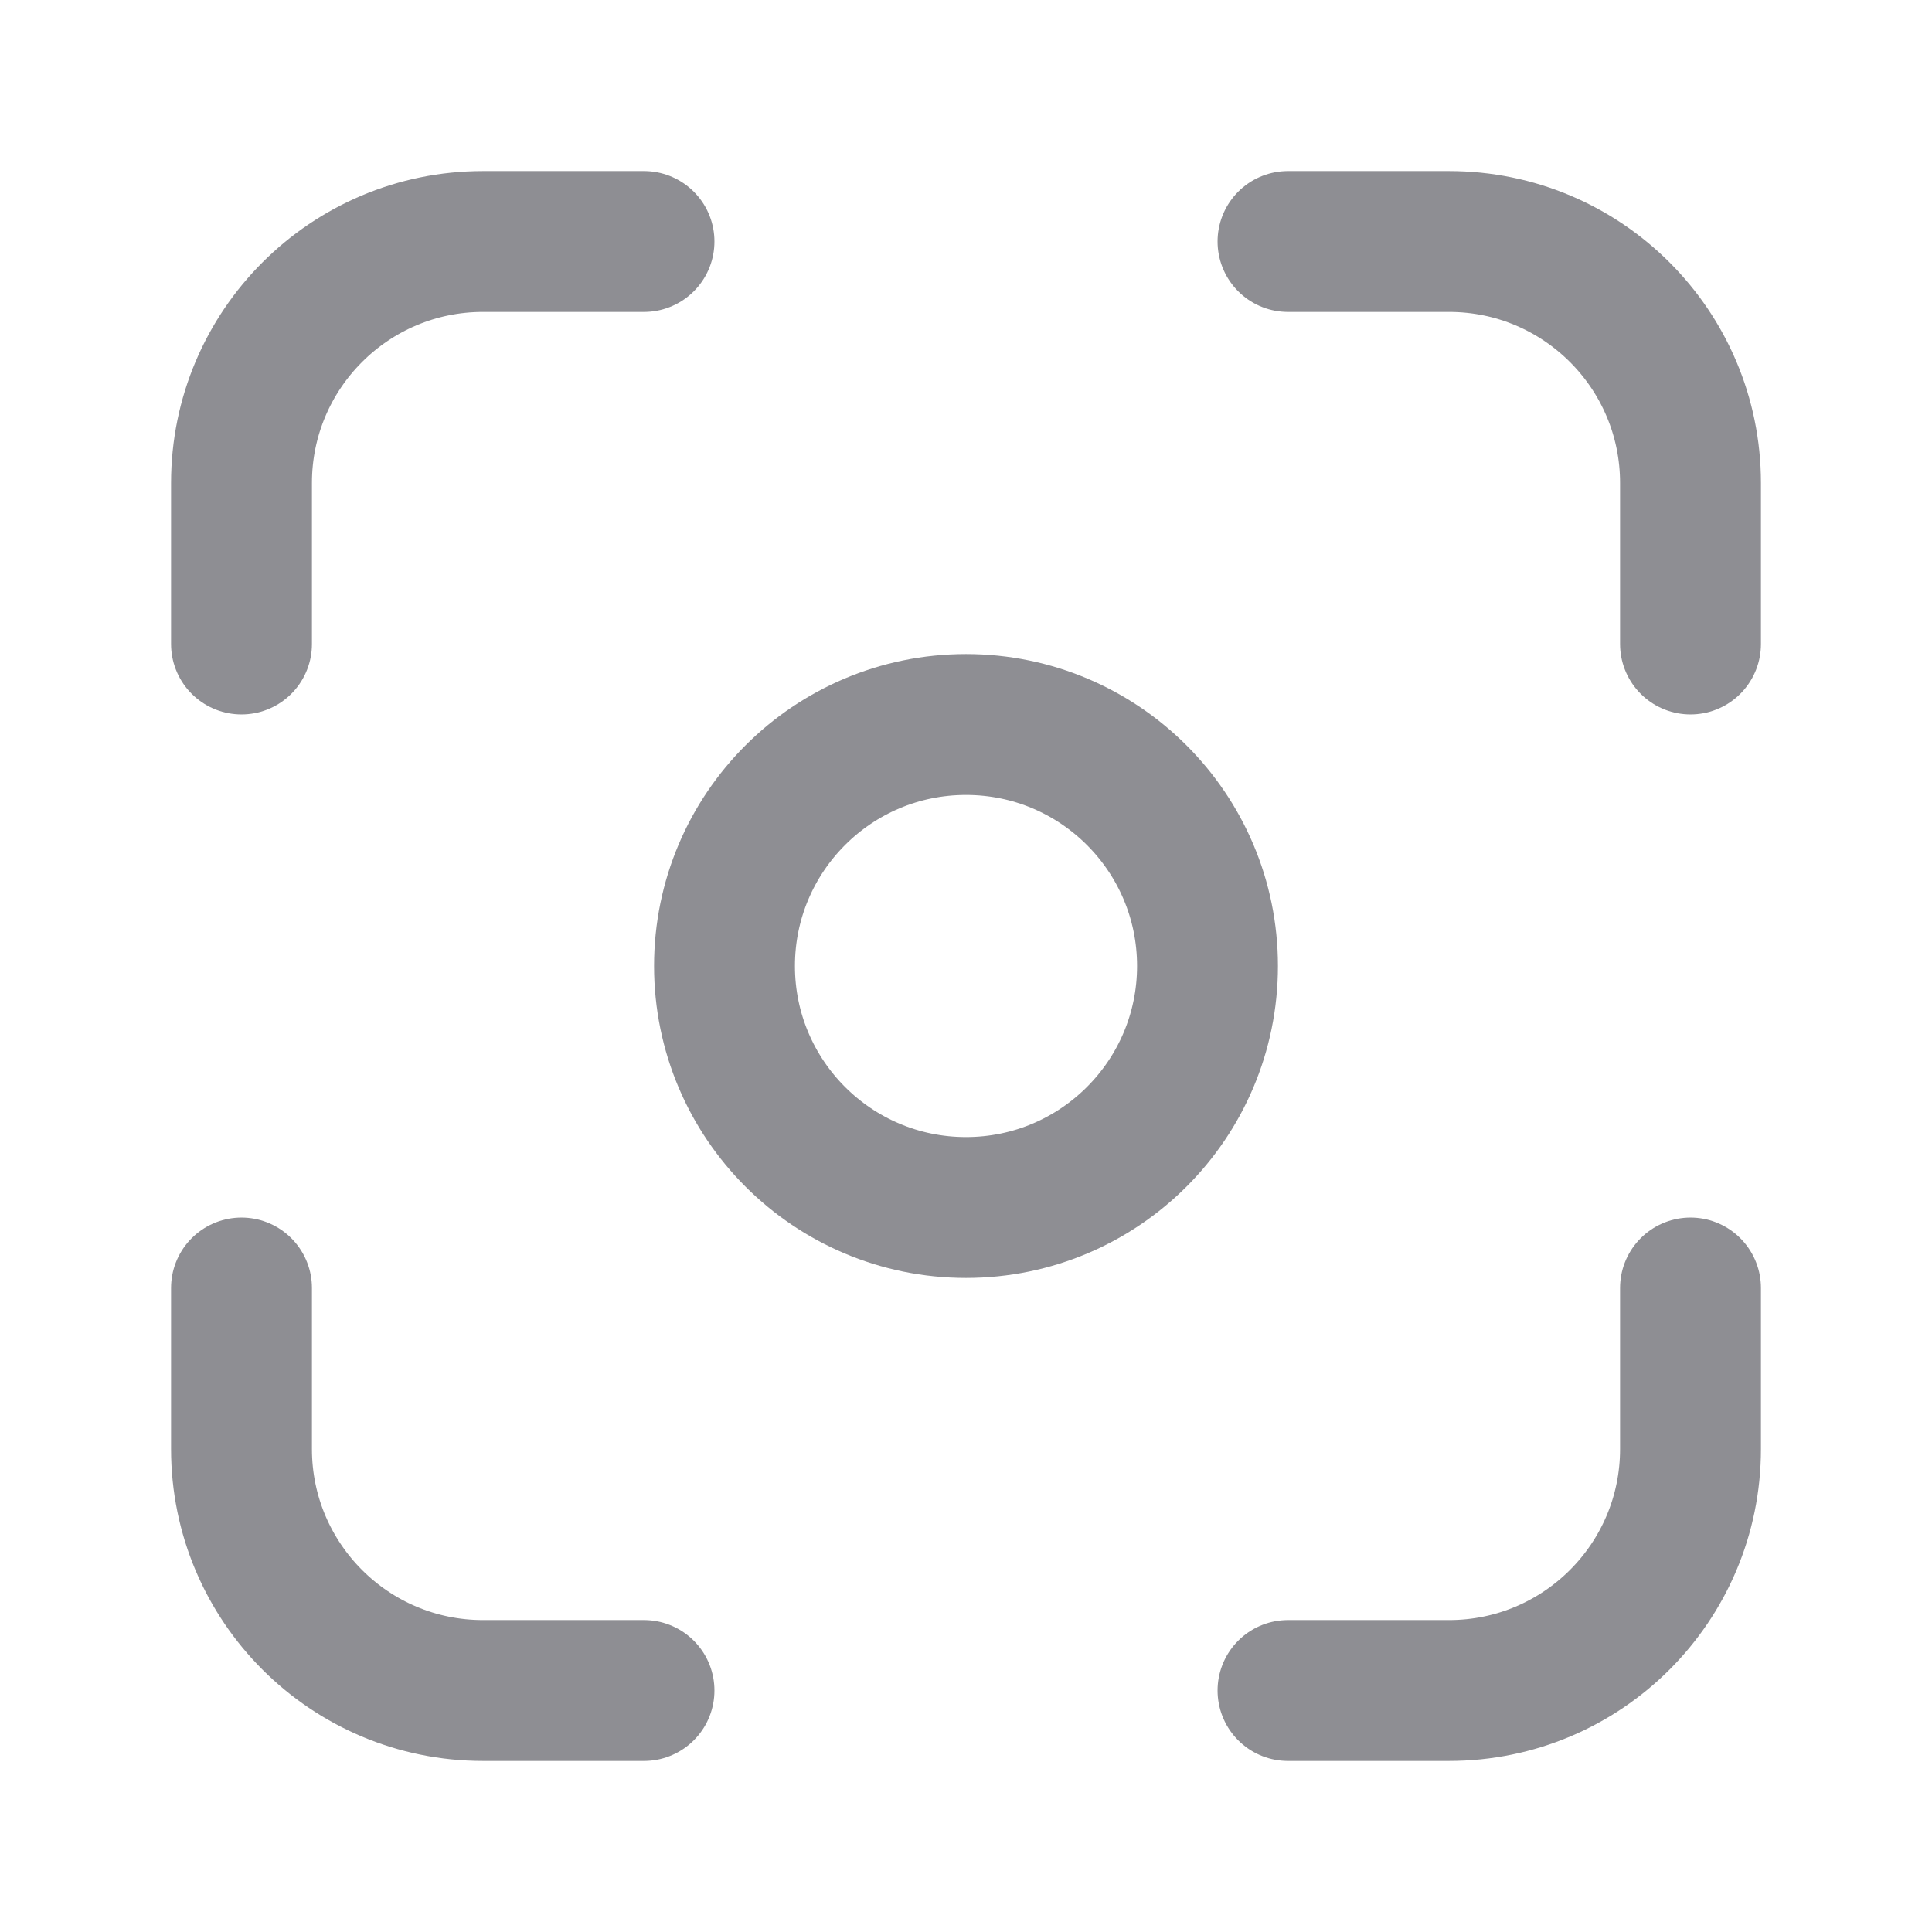
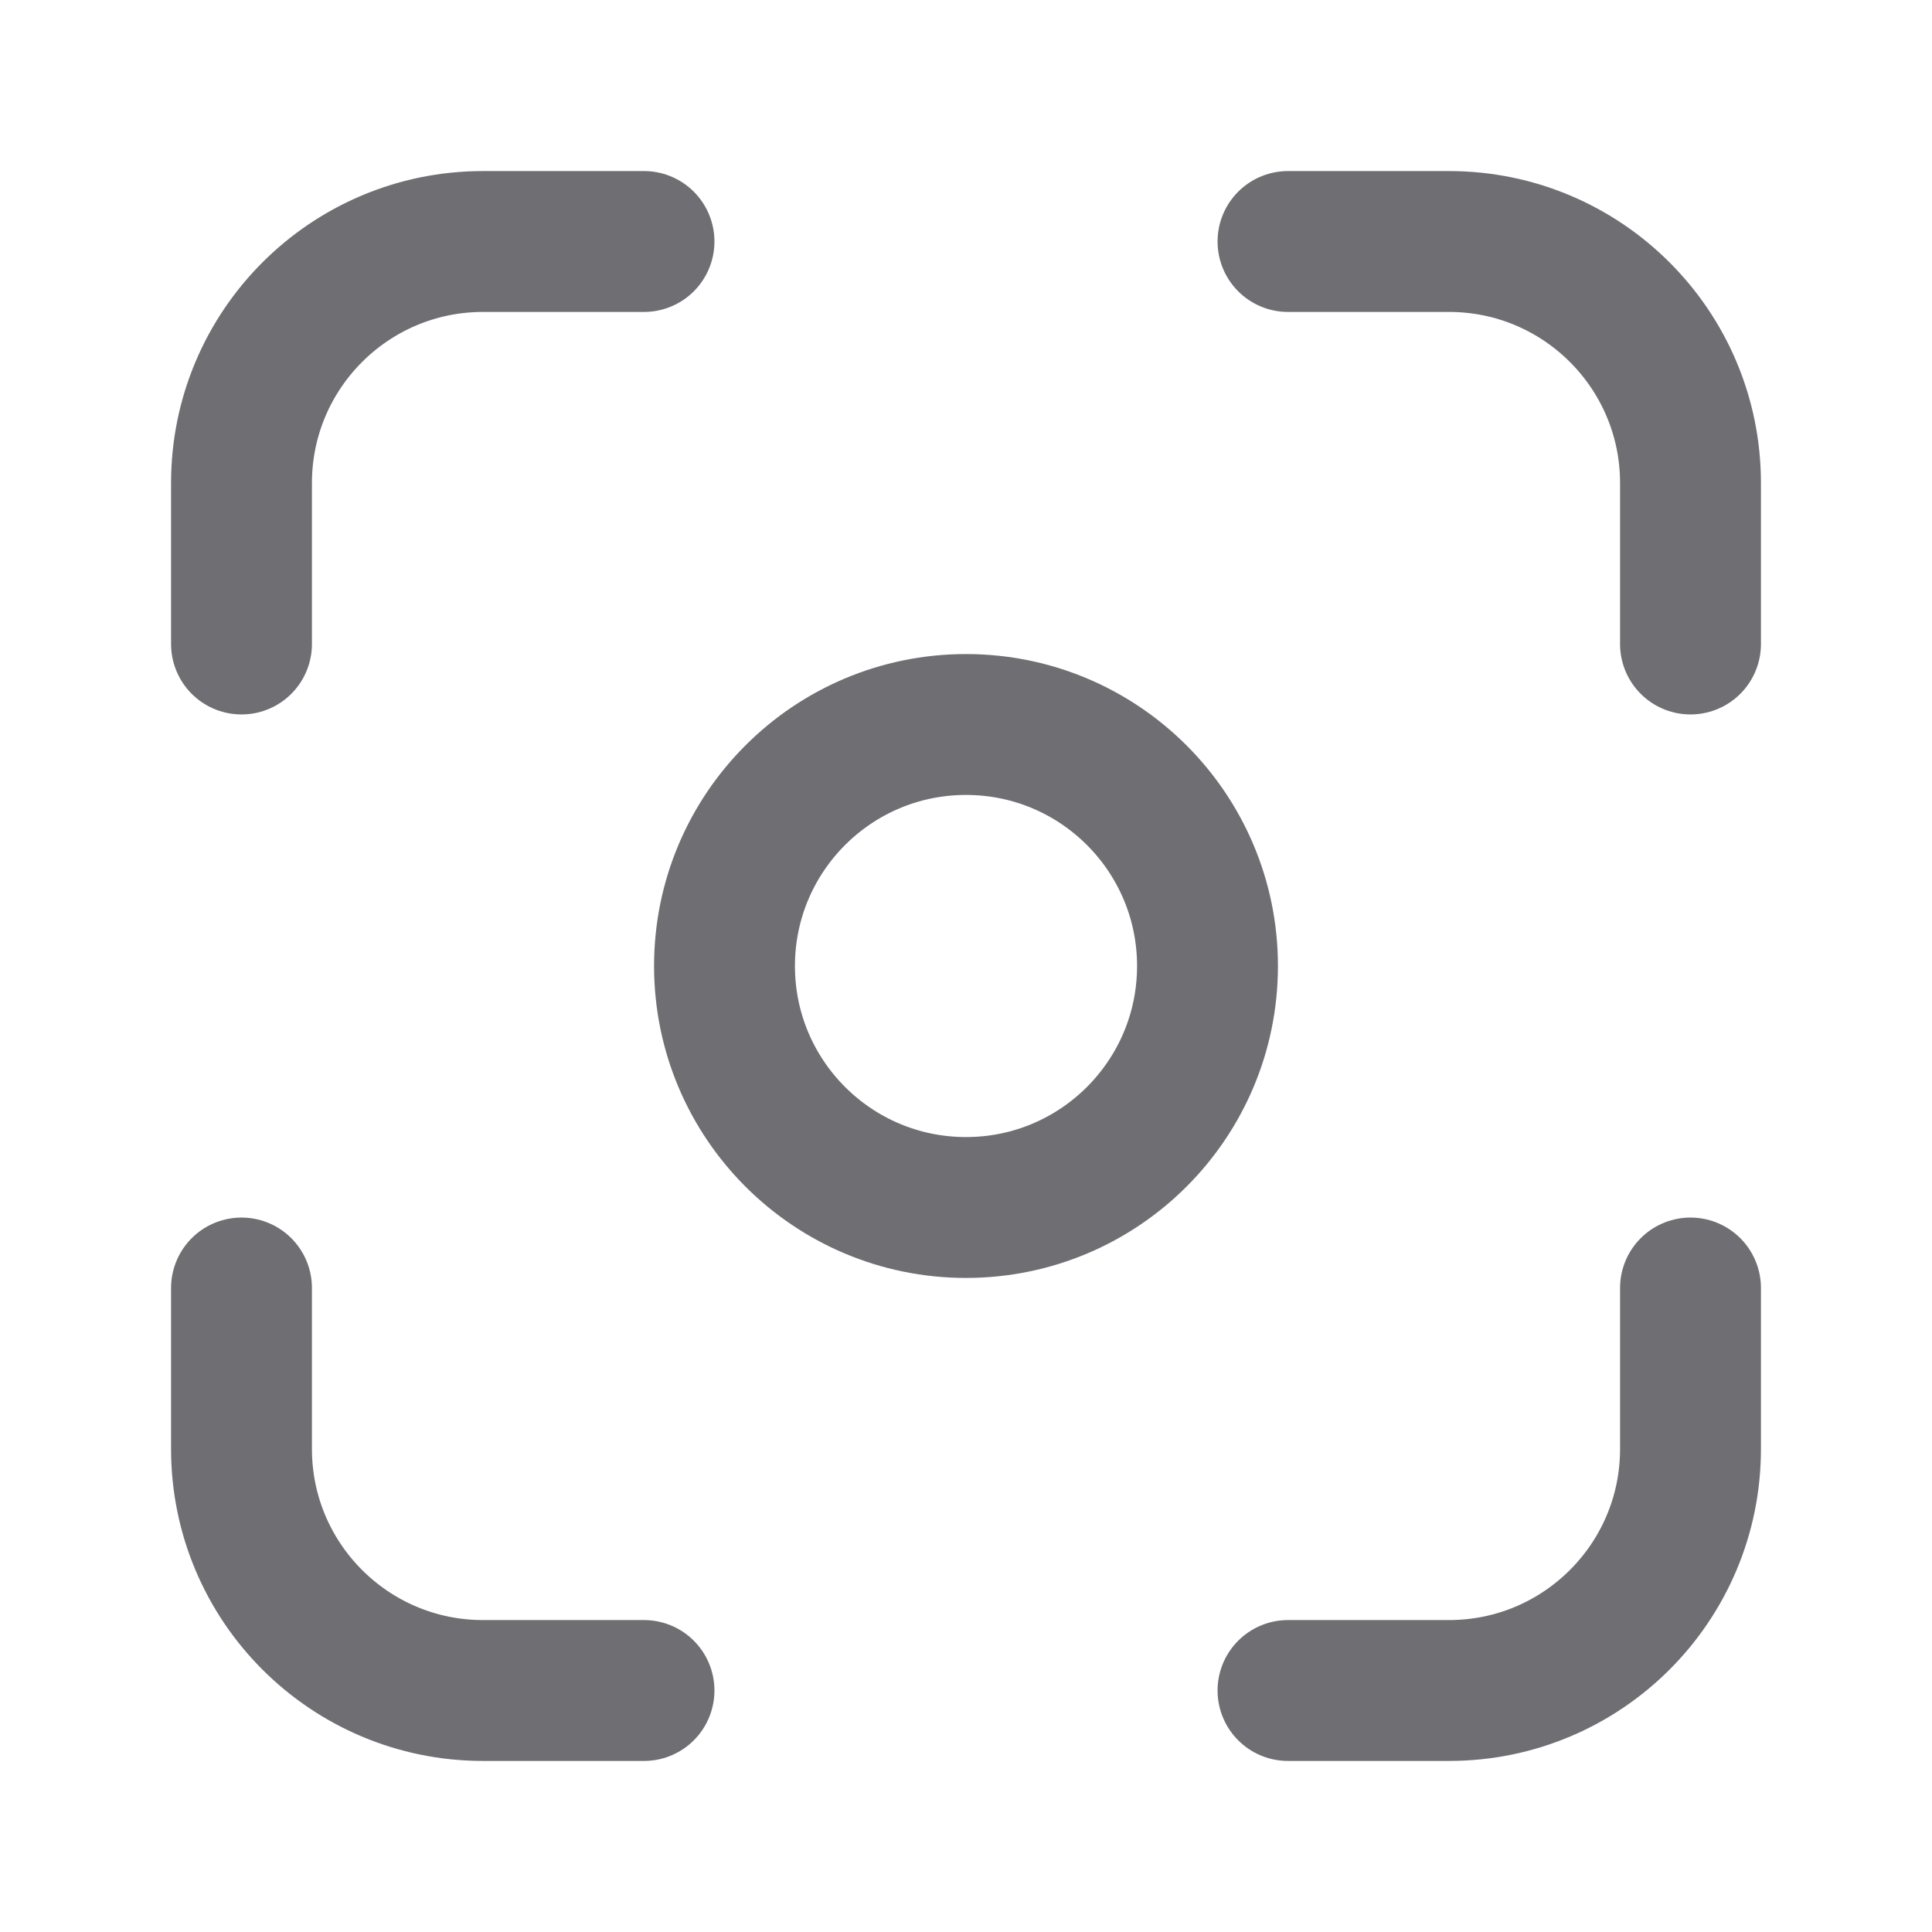
- <svg xmlns="http://www.w3.org/2000/svg" viewBox="0 0 24 24" width="24" height="24" fill="none" stroke="#8E8E93" stroke-width="1.75" stroke-linecap="round" stroke-linejoin="round">
+ <svg xmlns="http://www.w3.org/2000/svg" viewBox="0 0 24 24" width="24" height="24" fill="none" stroke="#6E6E73" stroke-width="1.75" stroke-linecap="round" stroke-linejoin="round">
  <path d="M3 8V6a3 3 0 0 1 3-3h2" />
  <path d="M16 3h2a3 3 0 0 1 3 3v2" />
  <path d="M21 16v2a3 3 0 0 1-3 3h-2" />
  <path d="M8 21H6a3 3 0 0 1-3-3v-2" />
  <circle cx="12" cy="12" r="3" />
</svg>
